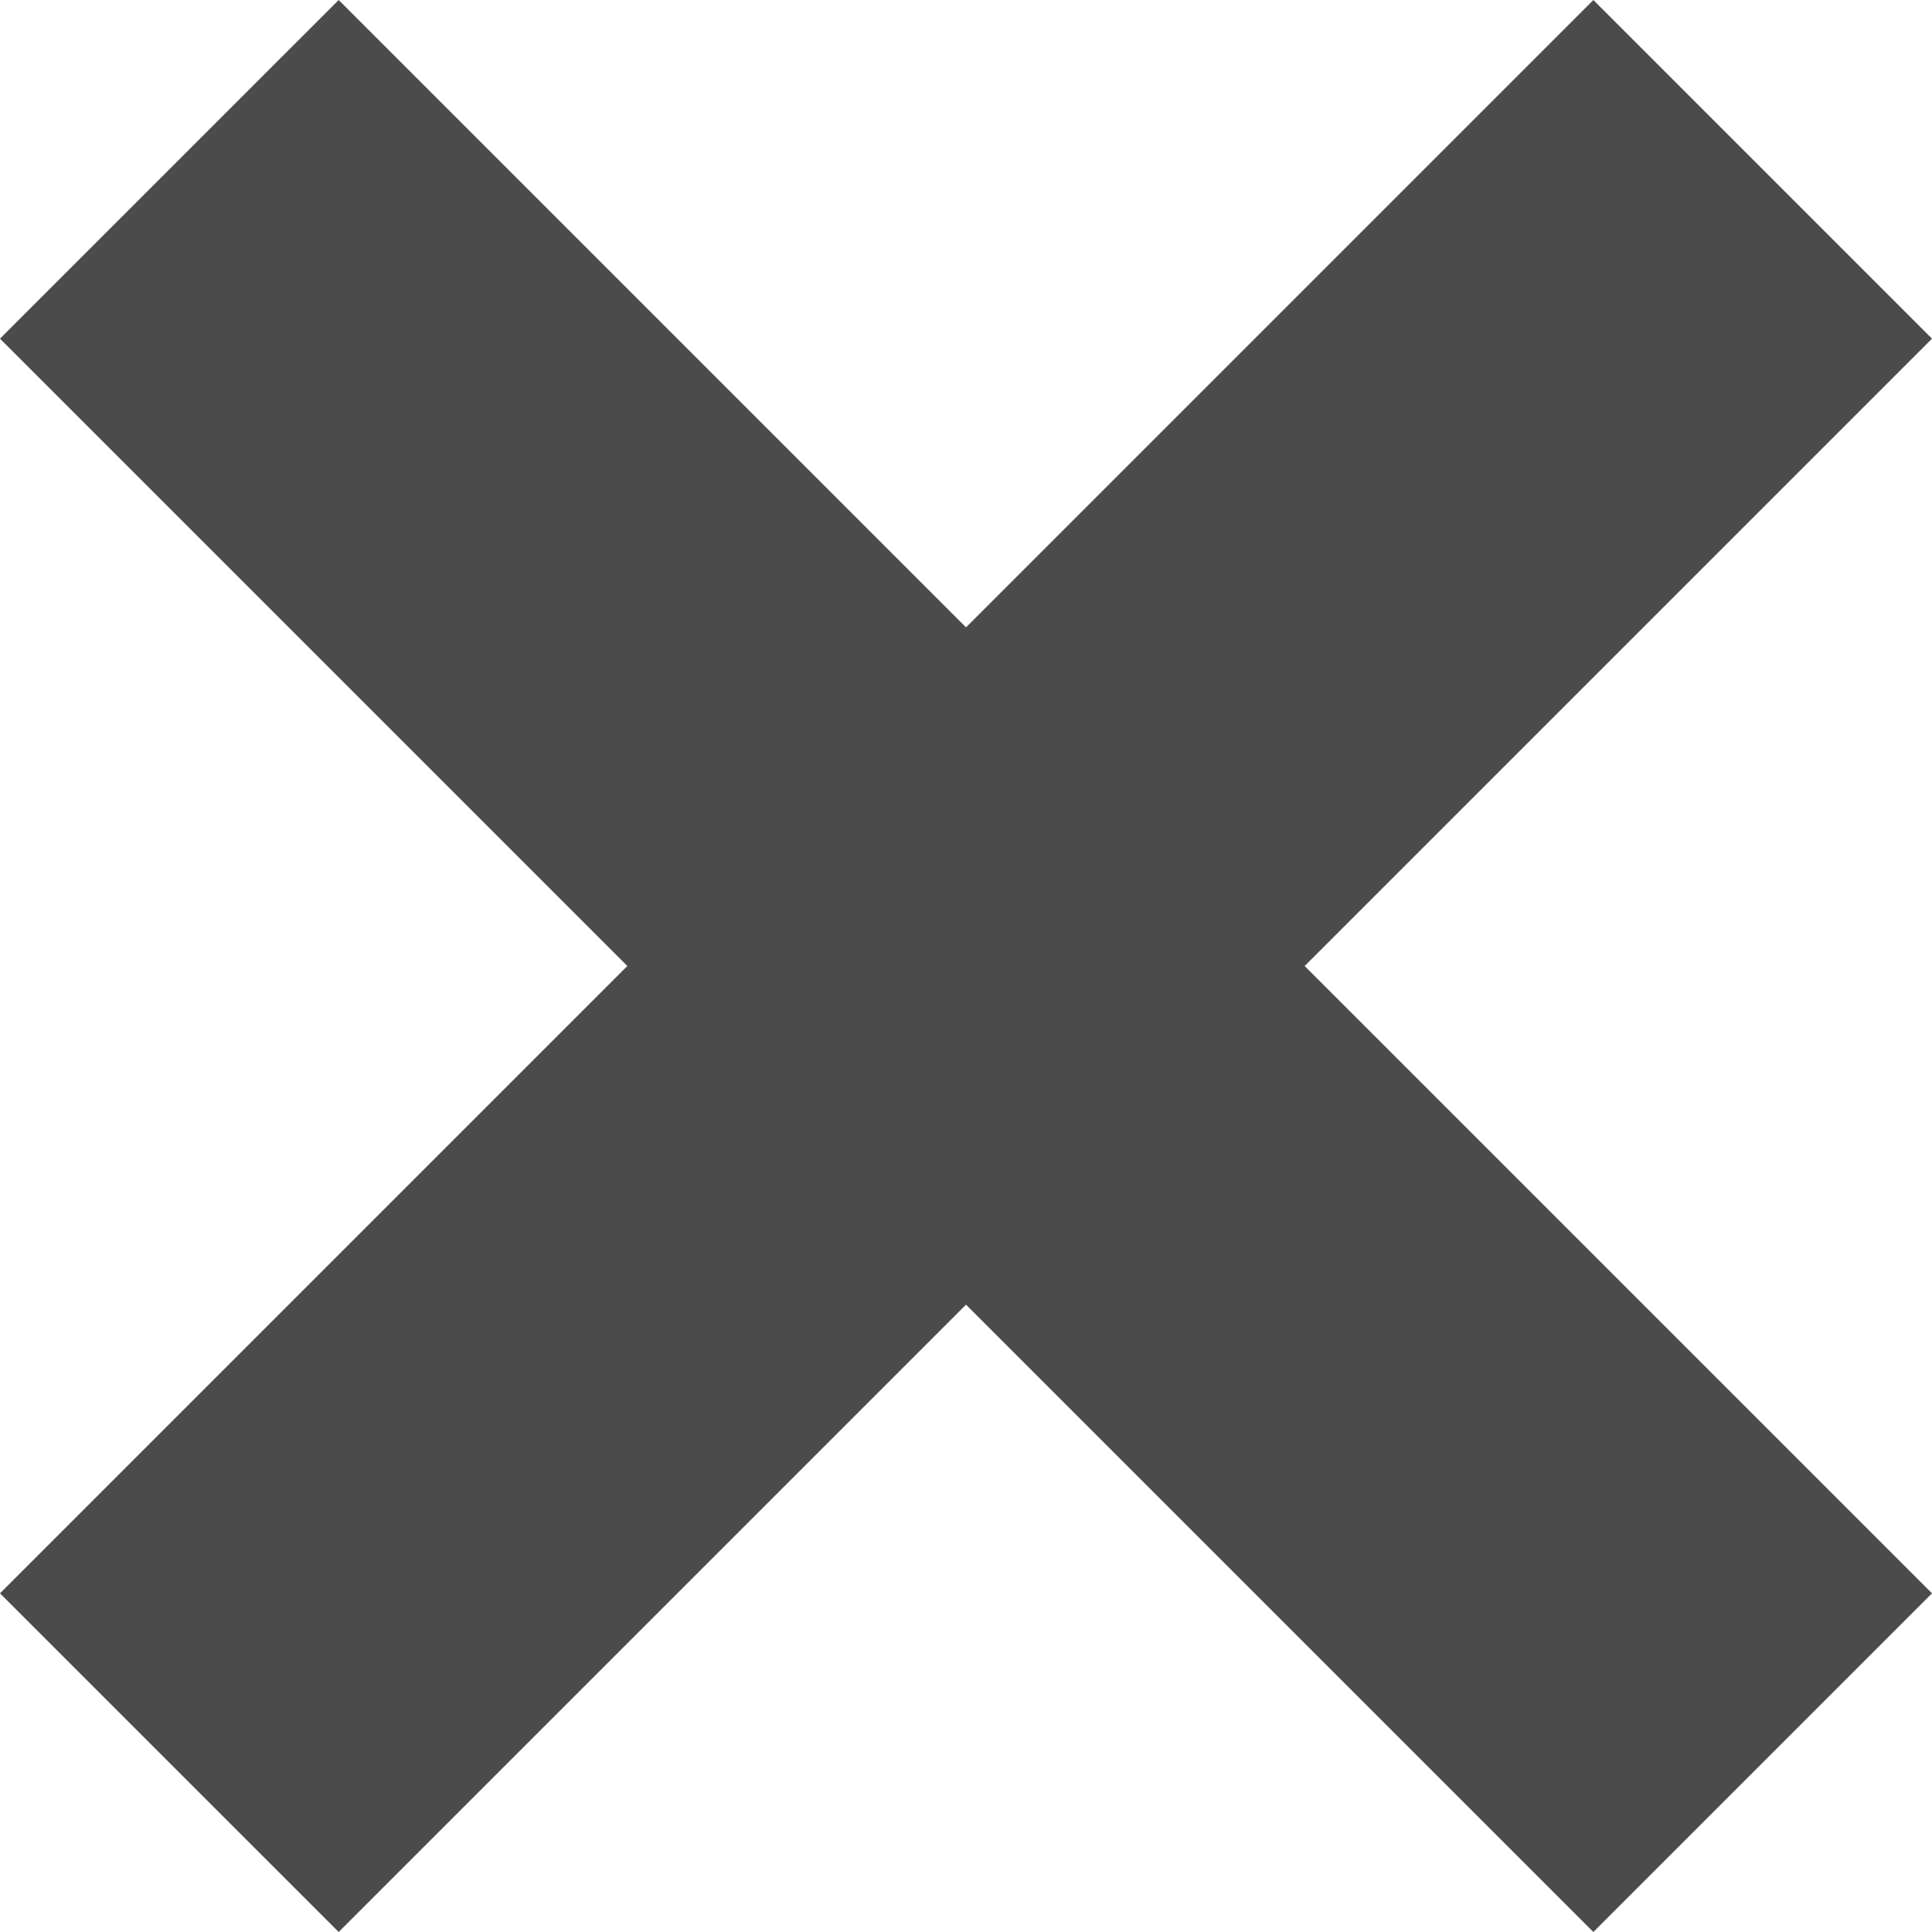
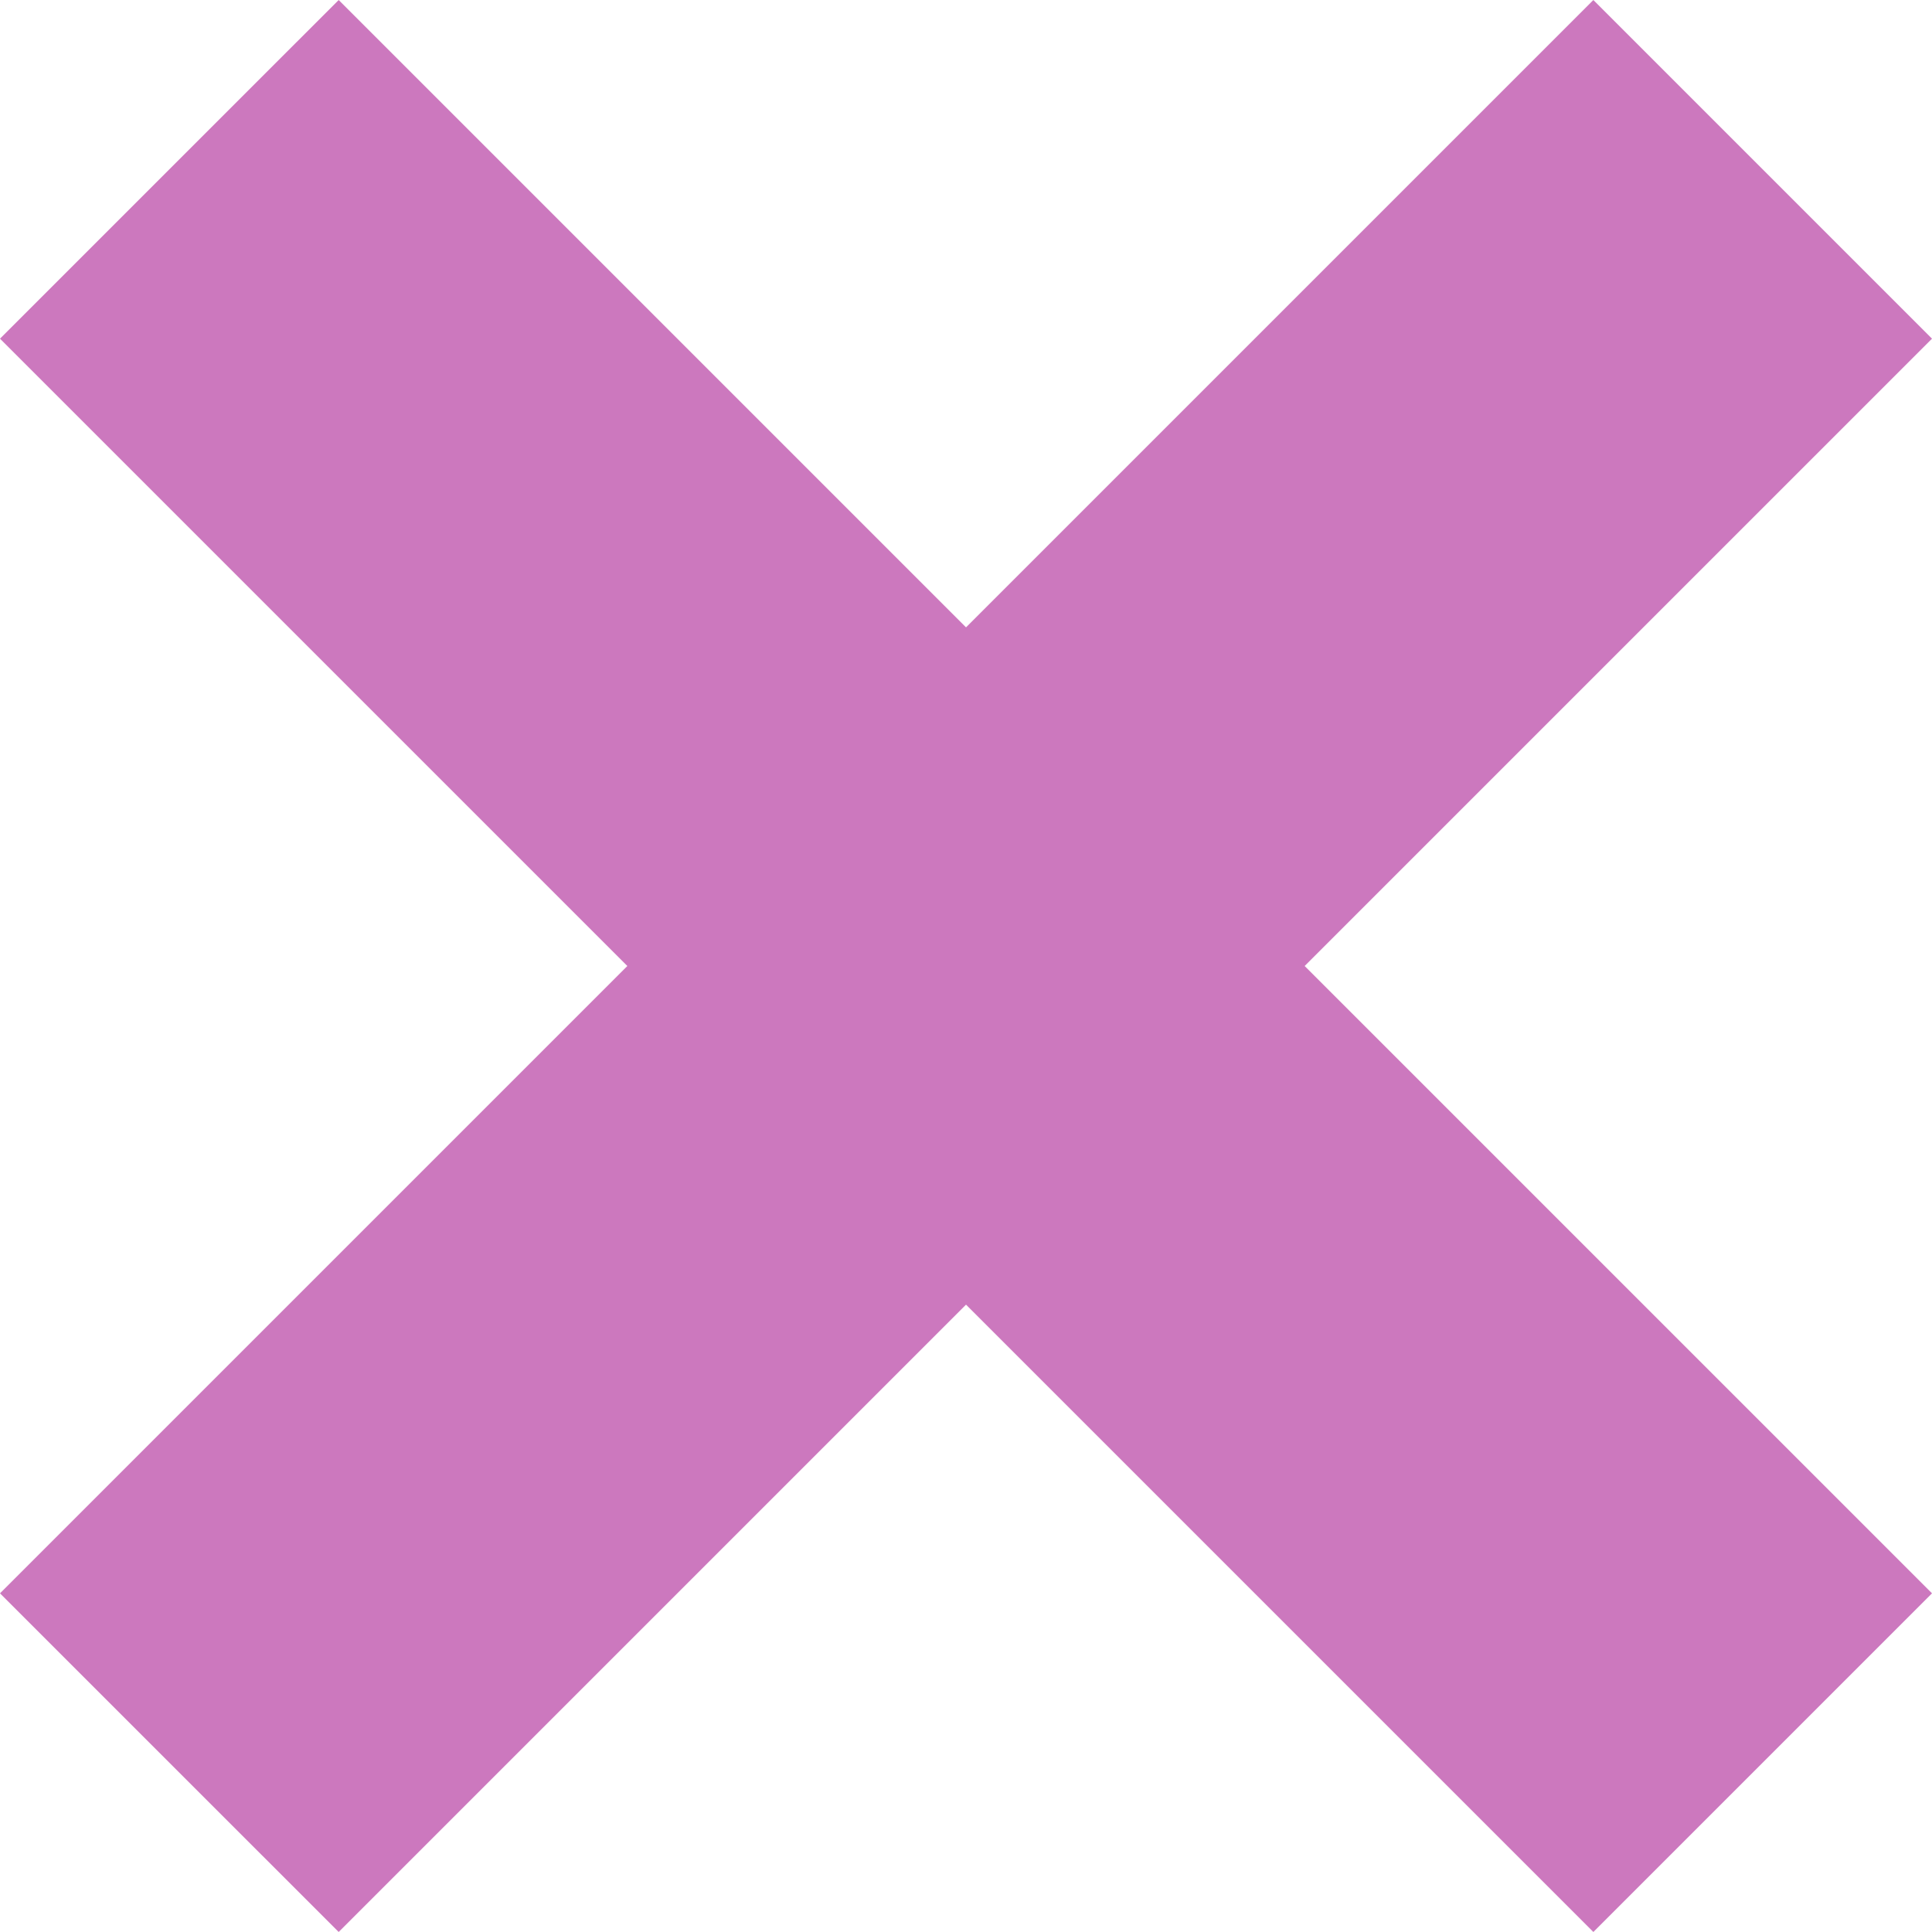
<svg xmlns="http://www.w3.org/2000/svg" version="1.1" id="_x32_" x="0px" y="0px" viewBox="0 0 512 512" style="width: 256px; height: 256px; opacity: 1;" xml:space="preserve">
  <style type="text/css">
- 	.st0{fill:#4B4B4B;}
+ 	.st0{fill:#CC78BE;}
</style>
  <g>
-     <polygon class="st0" points="512,89.75 422.256,0.005 256.004,166.256 89.754,0.005 0,89.75 166.255,256 0,422.25 89.754,511.995    256.004,345.745 422.26,511.995 512,422.25 345.744,256  " style="fill: rgb(75, 75, 75);" />
+     <polygon class="st0" points="512,89.75 422.256,0.005 256.004,166.256 89.754,0.005 0,89.75 166.255,256 0,422.25 89.754,511.995    256.004,345.745 422.26,511.995 512,422.25 345.744,256  " style="fill: rgb(204, 120, 190);" />
  </g>
</svg>
